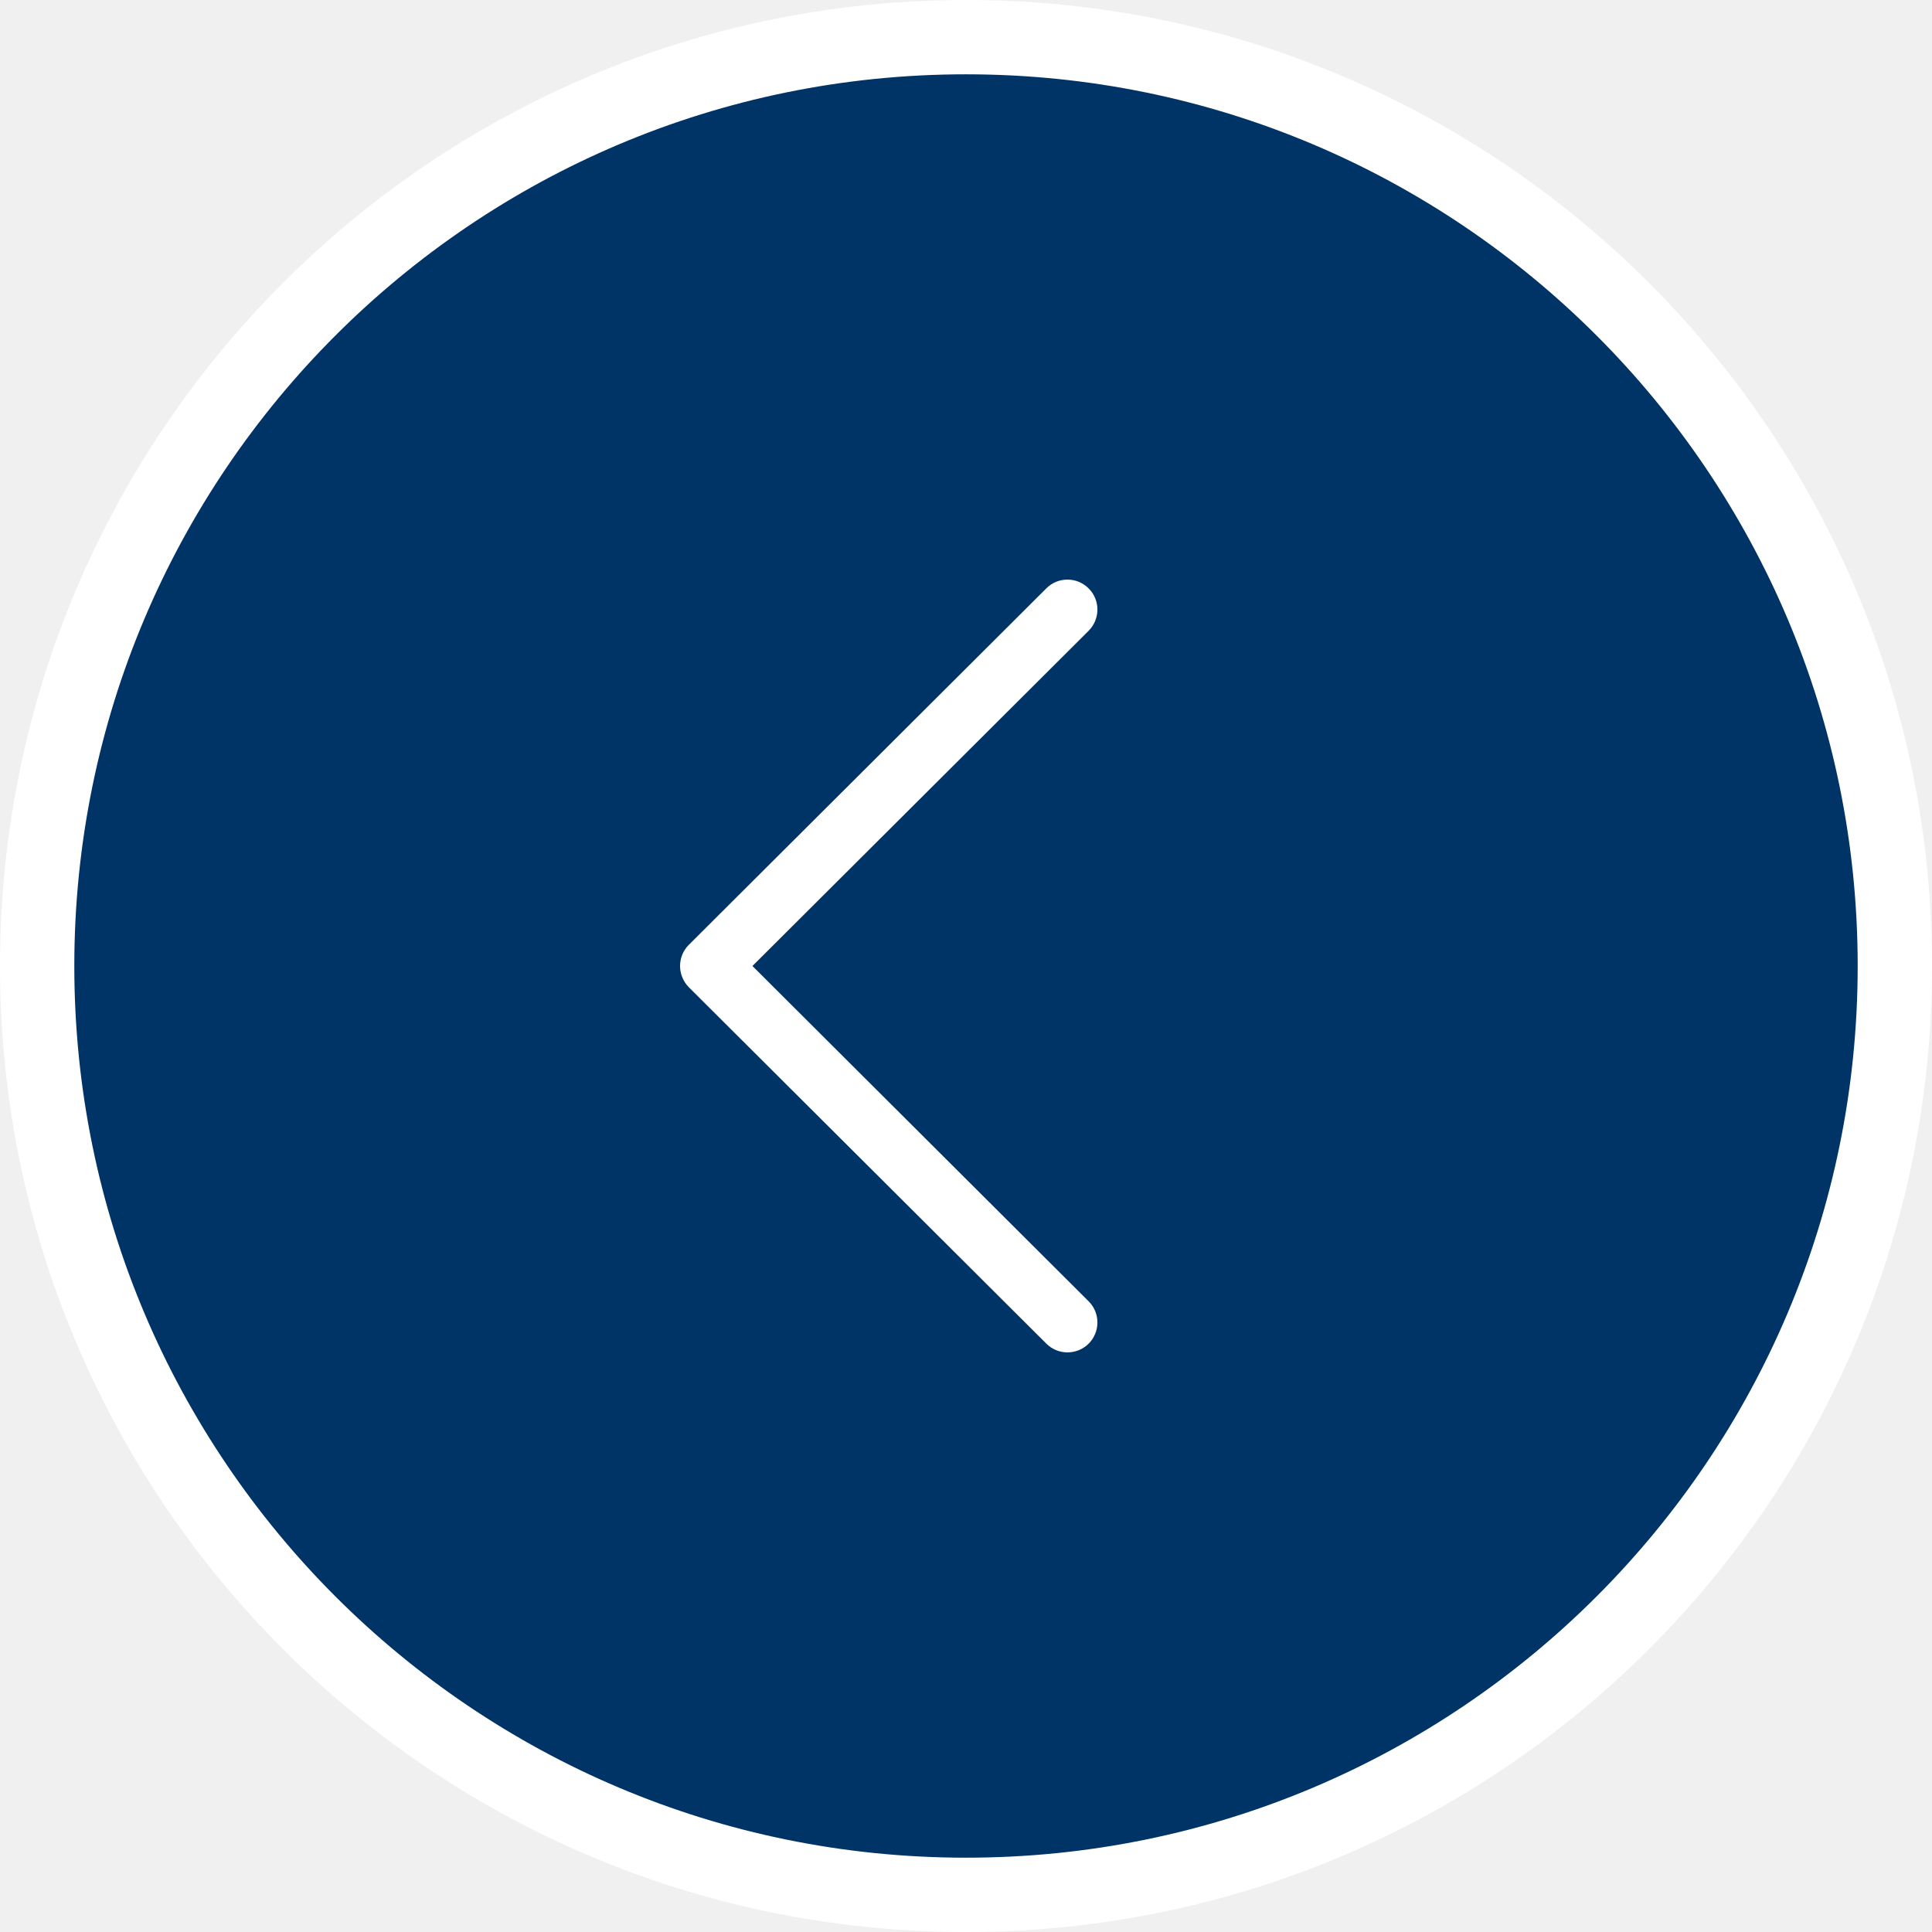
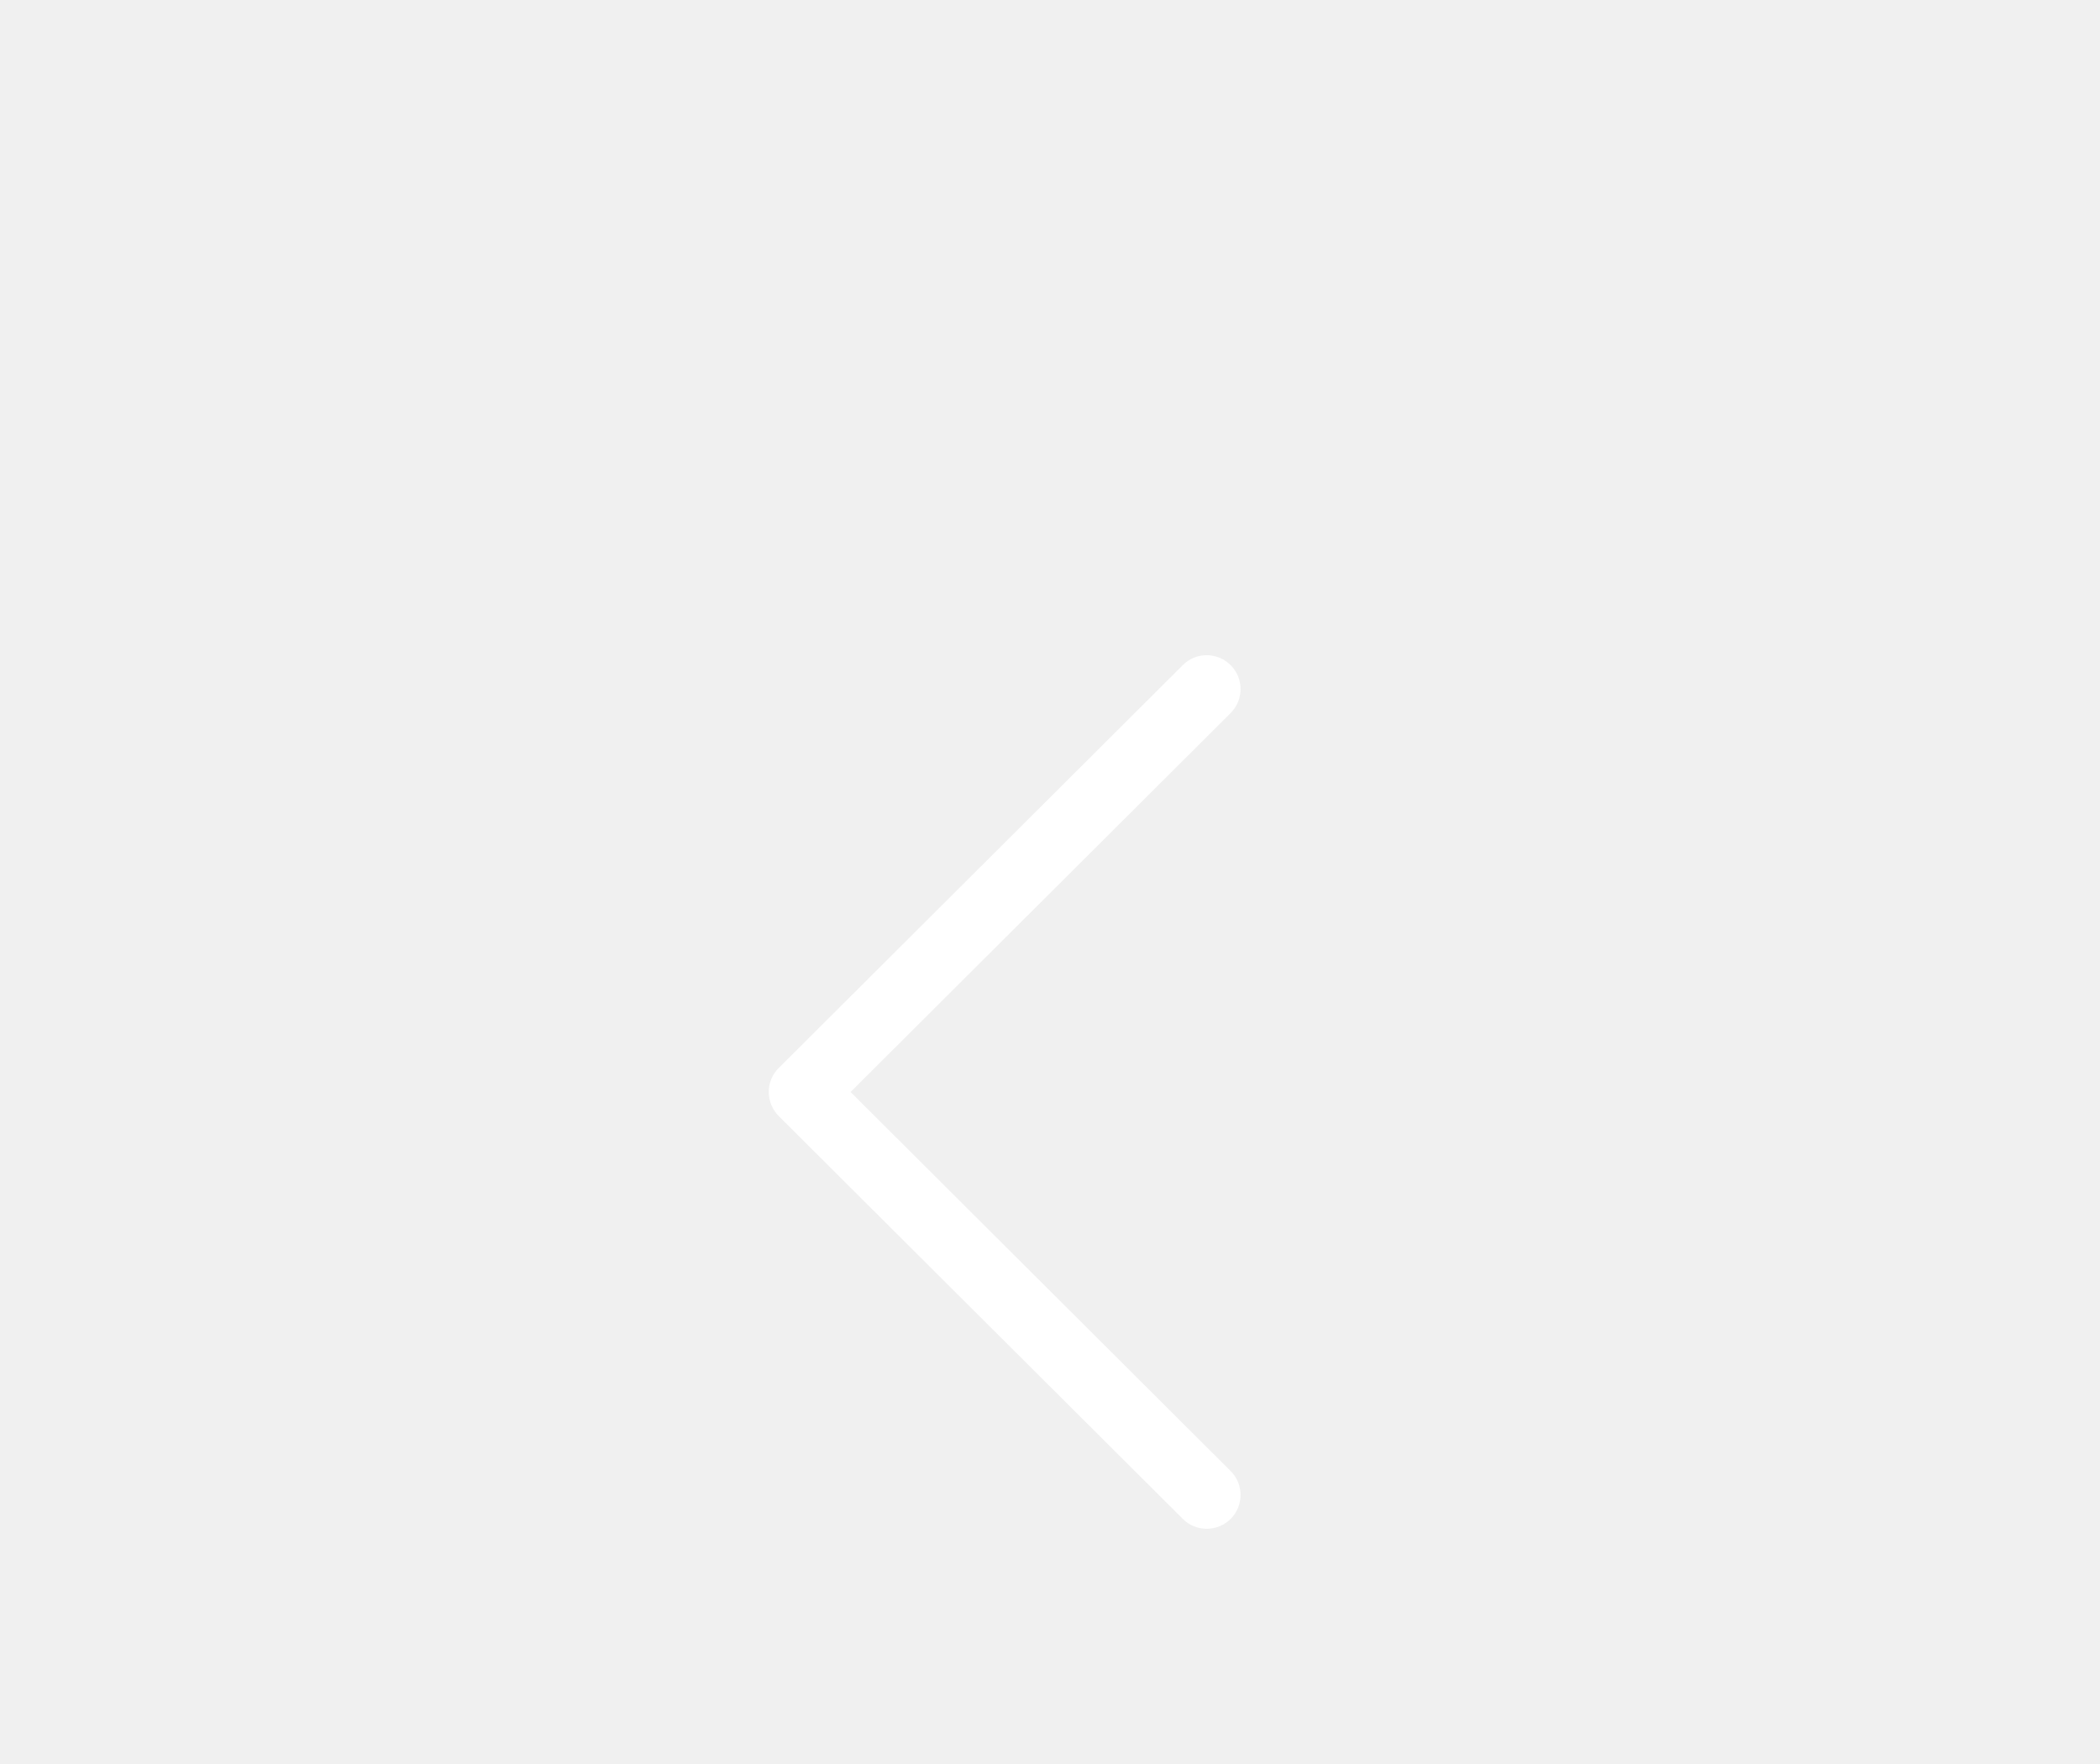
- <svg xmlns="http://www.w3.org/2000/svg" width="26" height="26" viewBox="0 0 26 26" fill="none">
-   <circle cx="13" cy="13" r="12.5" fill="#003366" stroke="white" />
-   <g clip-path="url(#clip0)">
-     <path d="M9.27 13.286L14.081 18.082C14.238 18.239 14.493 18.239 14.651 18.082C14.808 17.924 14.808 17.669 14.65 17.512L10.126 13L14.65 8.489C14.808 8.331 14.808 8.076 14.651 7.919C14.572 7.84 14.469 7.8 14.365 7.8C14.262 7.8 14.159 7.839 14.081 7.918L9.27 12.715C9.194 12.79 9.152 12.893 9.152 13C9.152 13.107 9.195 13.21 9.27 13.286Z" fill="white" />
-   </g>
-   <defs>
-     <clipPath id="clip0">
-       <rect width="10.4" height="10.4" fill="white" transform="translate(17.1602 18.2001) rotate(-180)" />
-     </clipPath>
-   </defs>
+ <svg xmlns="http://www.w3.org/2000/svg" width="25" height="21" viewBox="0 0 25 21" fill="none">
+   <path d="M9.27 13.286L14.081 18.082C14.238 18.239 14.493 18.239 14.651 18.082C14.808 17.924 14.808 17.669 14.65 17.512L10.126 13L14.65 8.489C14.808 8.331 14.808 8.076 14.651 7.919C14.572 7.84 14.469 7.8 14.365 7.8C14.262 7.8 14.159 7.839 14.081 7.918L9.27 12.715C9.194 12.79 9.152 12.893 9.152 13C9.152 13.107 9.195 13.21 9.27 13.286Z" fill="white" />
</svg>
